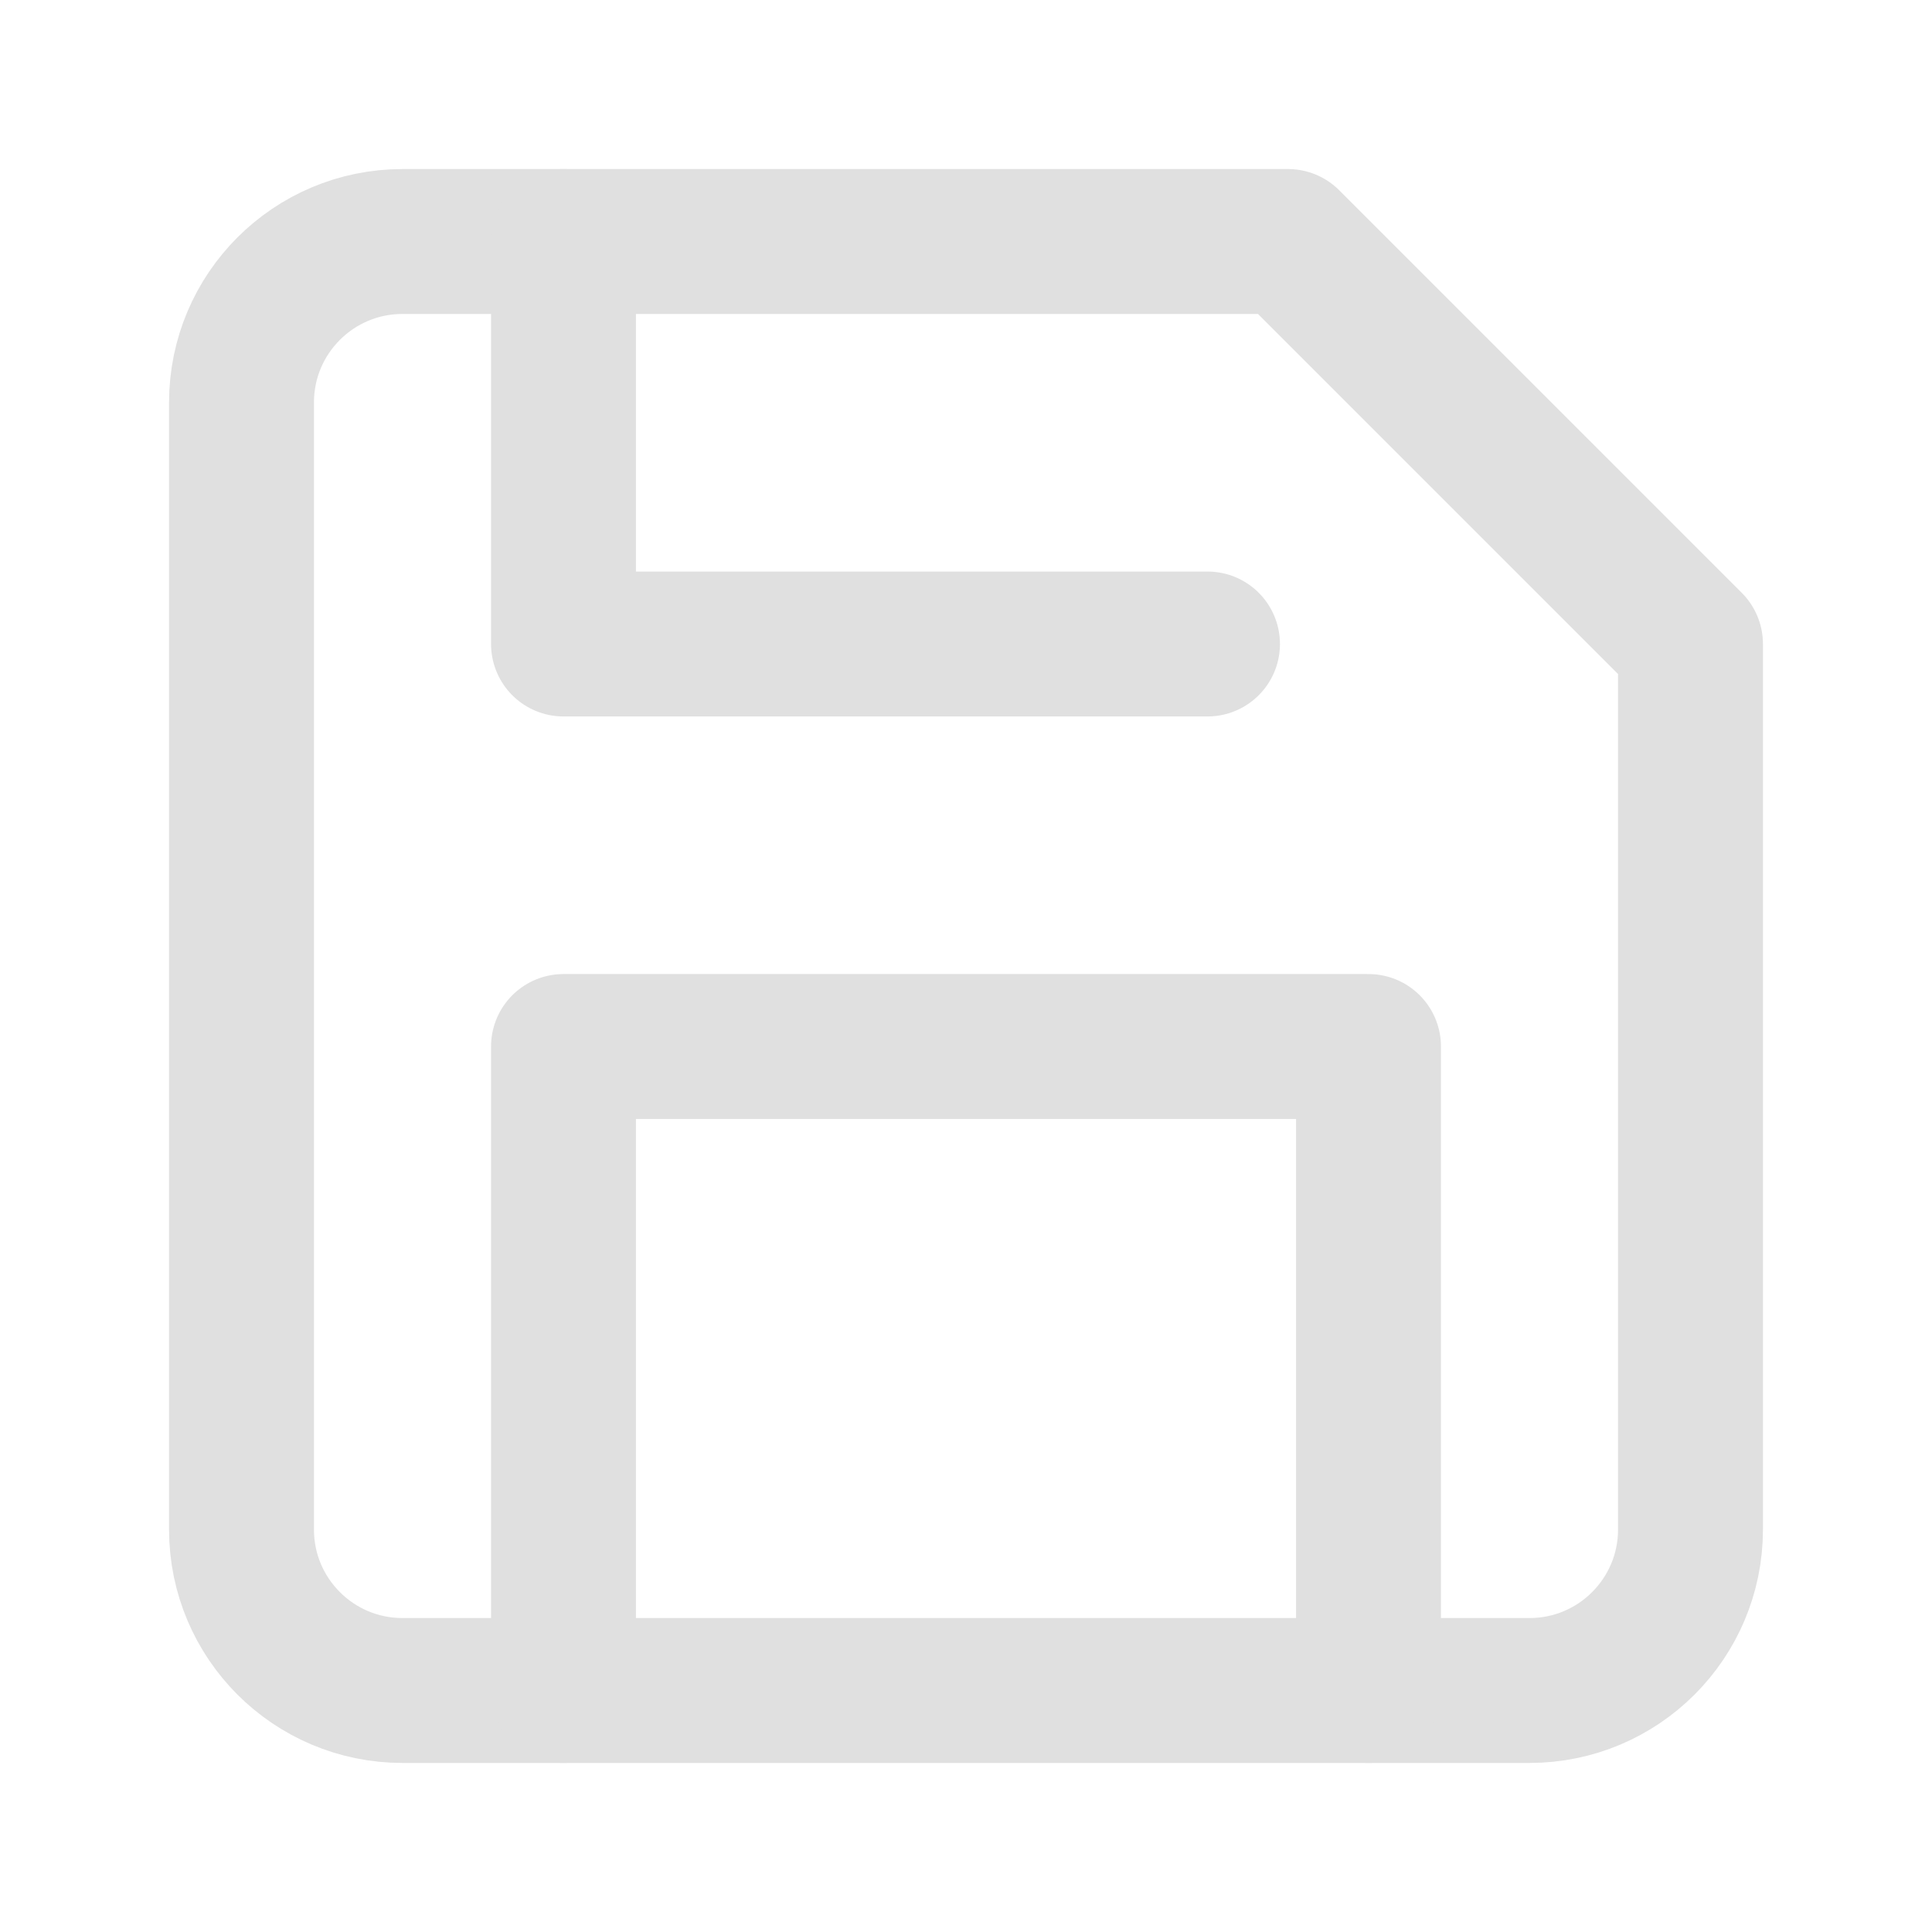
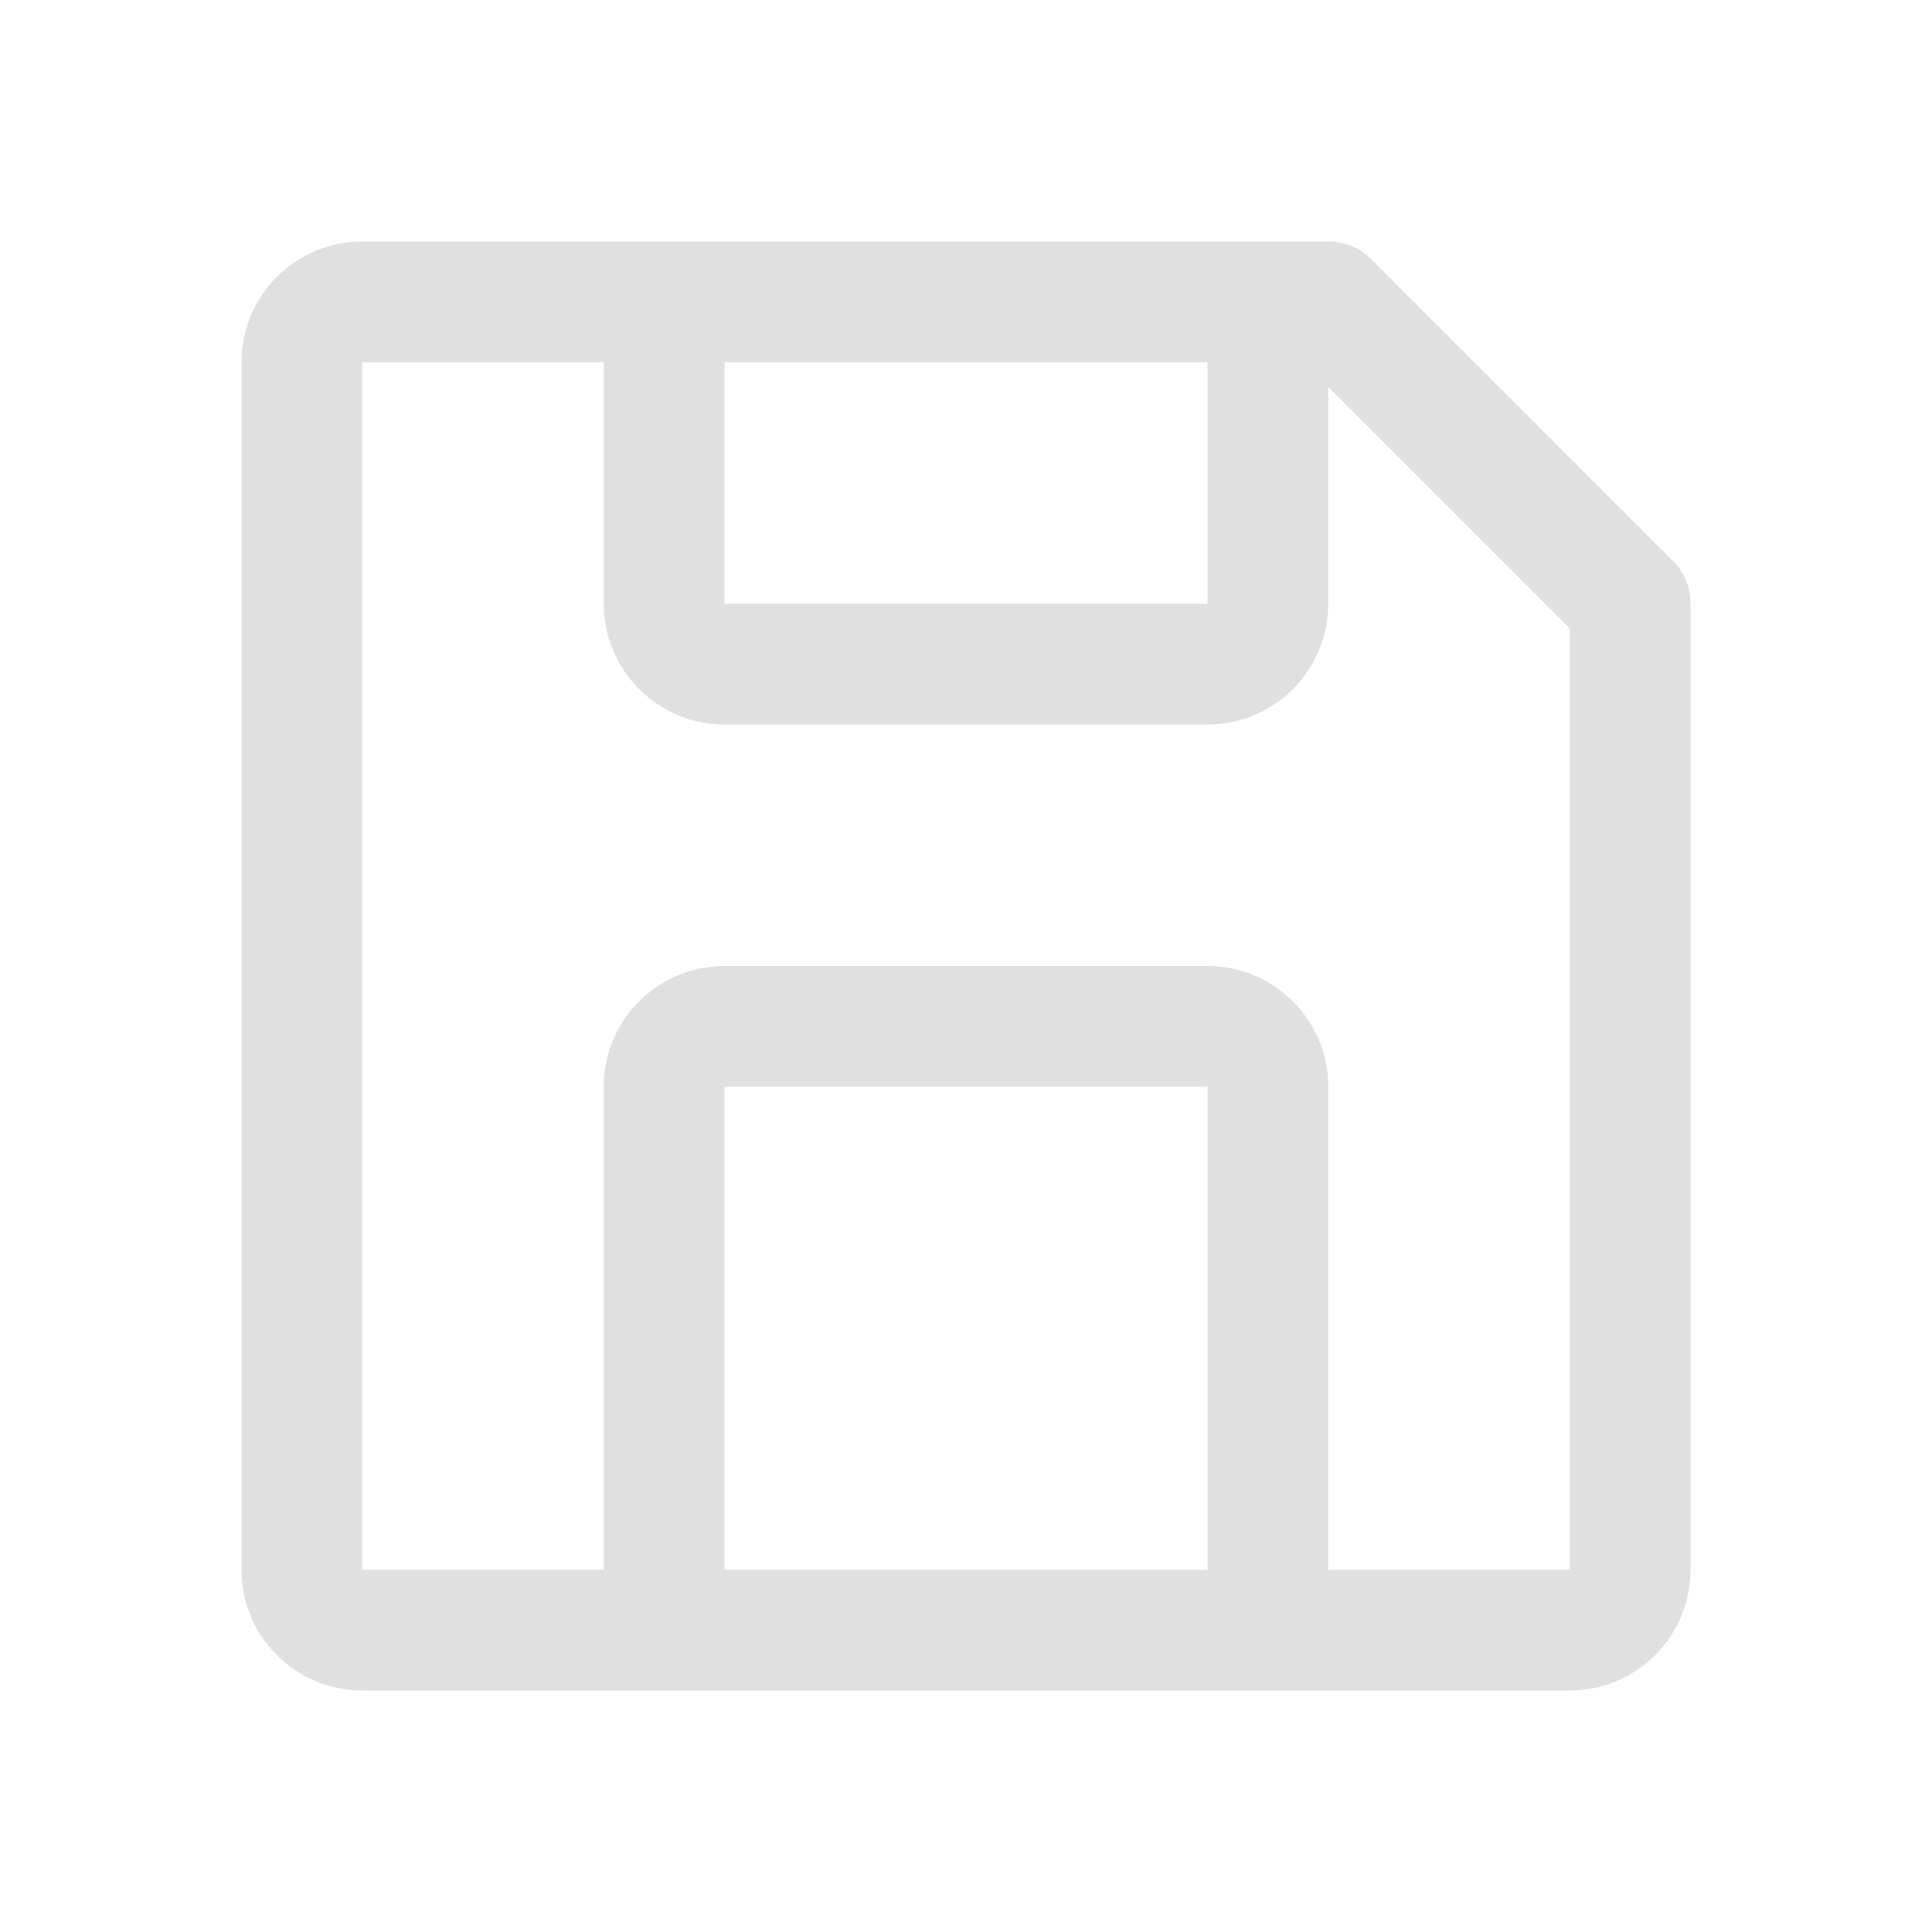
- <svg xmlns="http://www.w3.org/2000/svg" width="24" height="24" viewBox="0 0 24 24" fill="none" stroke="#e0e0e0" stroke-width="1.8" stroke-linecap="round" stroke-linejoin="round">
-   <path d="M19 21H5a2 2 0 0 1-2-2V5a2 2 0 0 1 2-2h11l5 5v11a2 2 0 0 1-2 2z" />
-   <polyline points="17 21 17 13 7 13 7 21" />
-   <polyline points="7 3 7 8 15 8" />
+ <svg xmlns="http://www.w3.org/2000/svg" width="24" height="24" viewBox="0 0 32 32">
+   <path d="M0 0h32v32H0z" fill="none" />
+   <path fill="#e0e0e0" d="m27.71 9.29l-5-5A1 1 0 0 0 22 4H6a2 2 0 0 0-2 2v20a2 2 0 0 0 2 2h20a2 2 0 0 0 2-2V10a1 1 0 0 0-.29-.71M12 6h8v4h-8Zm8 20h-8v-8h8Zm2 0v-8a2 2 0 0 0-2-2h-8a2 2 0 0 0-2 2v8H6V6h4v4a2 2 0 0 0 2 2h8a2 2 0 0 0 2-2V6.41l4 4V26Z" />
</svg>
